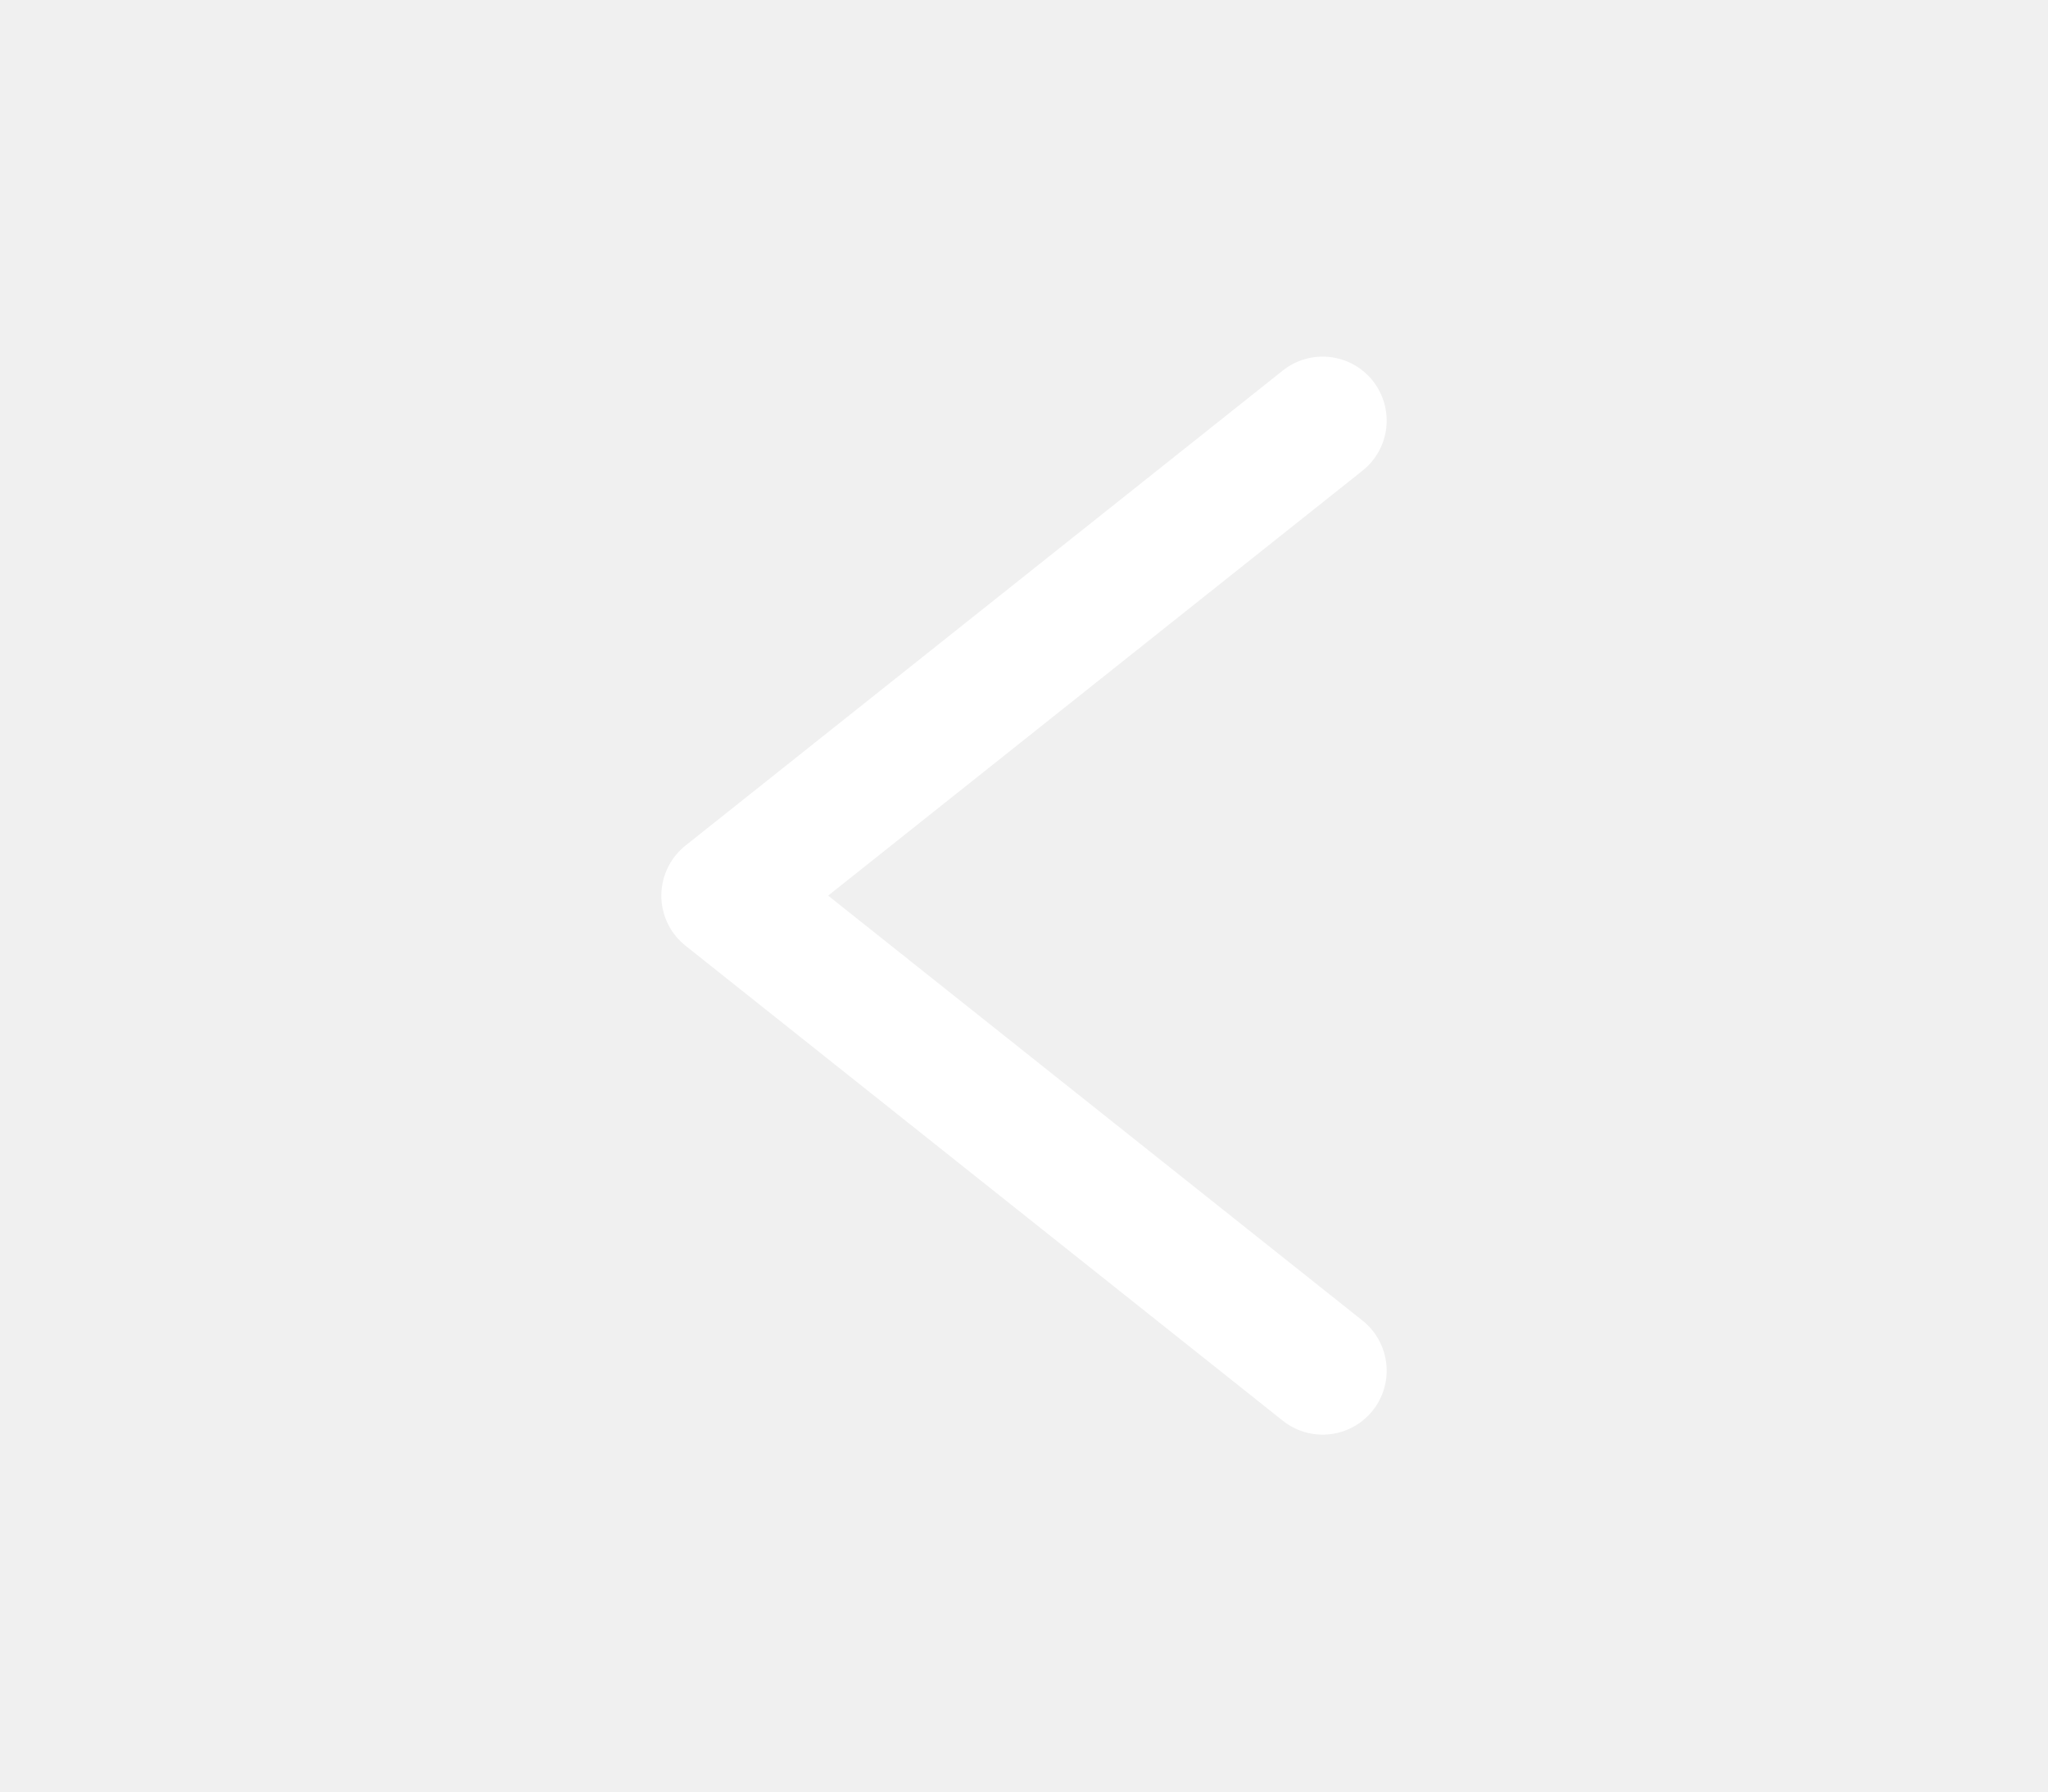
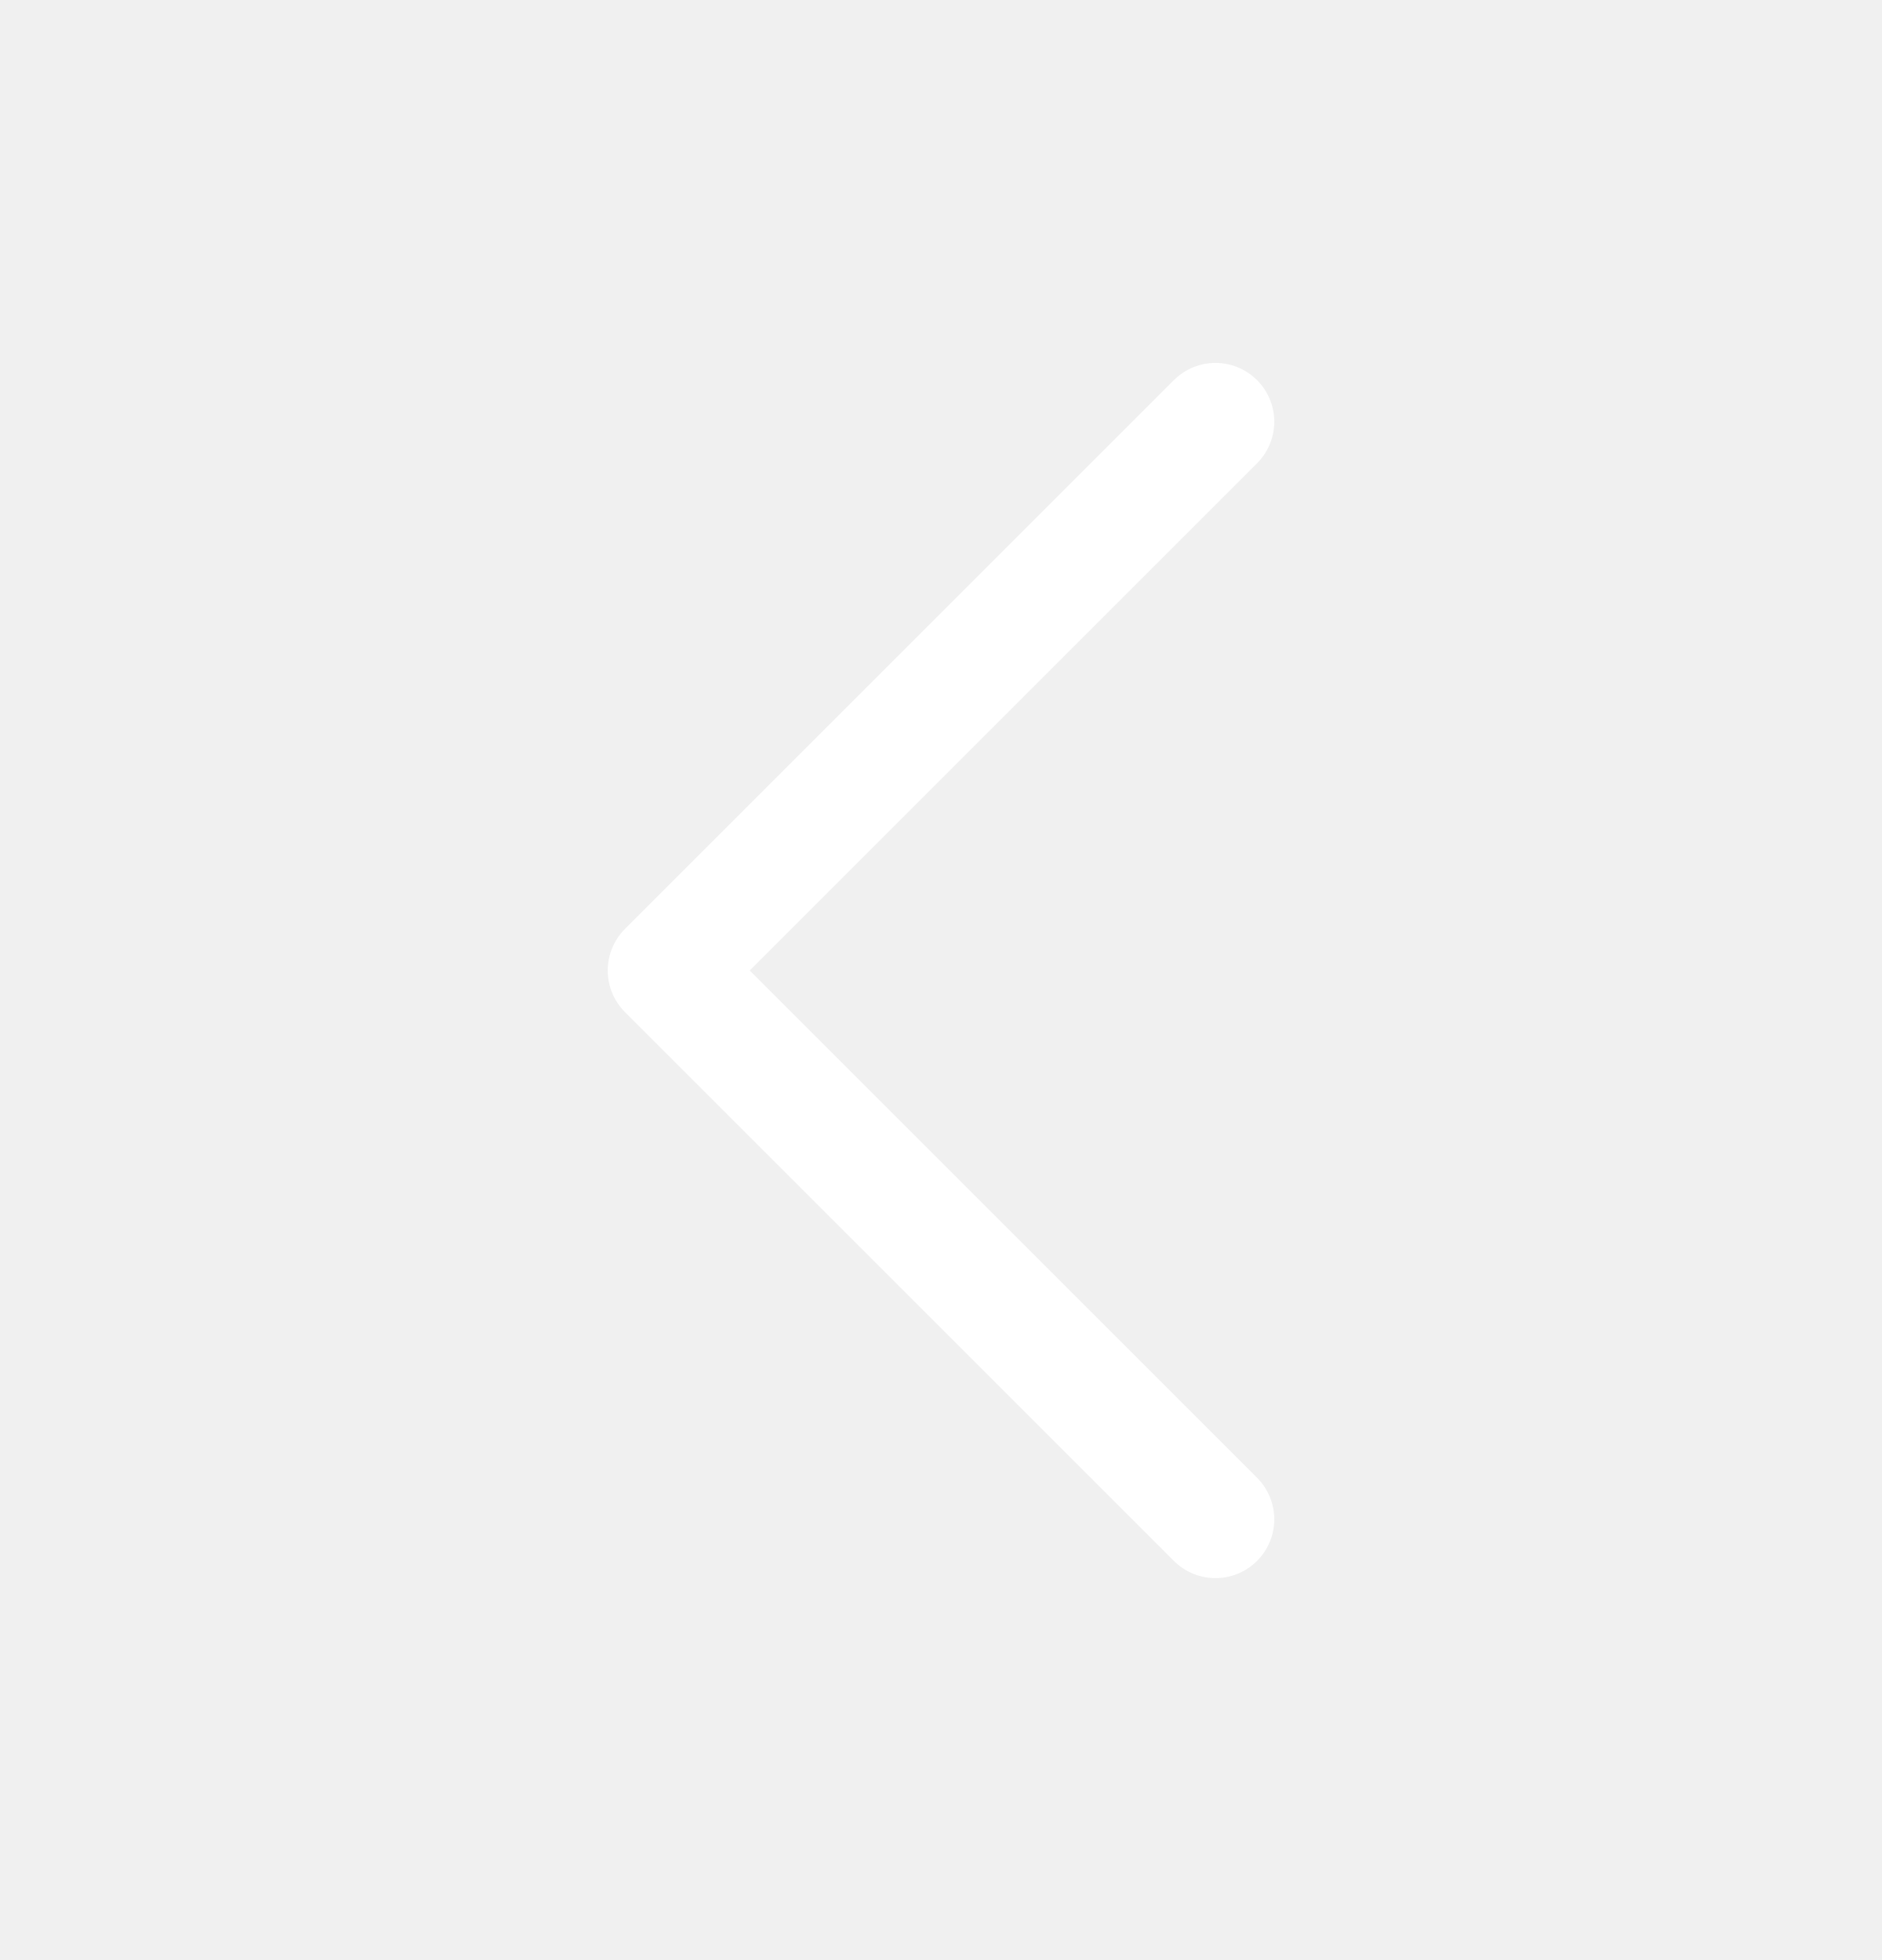
- <svg xmlns="http://www.w3.org/2000/svg" width="24" height="21" viewBox="0 0 24 21" fill="none">
-   <path d="M15.5 16.066L8.5 10.498L15.5 4.93" stroke="white" stroke-width="1.5" stroke-linecap="round" stroke-linejoin="round" />
+ <svg xmlns="http://www.w3.org/2000/svg" width="24" height="25" viewBox="0 0 24 25" fill="none">
+   <path d="M15.5 19.379L8.5 12.379L15.5 5.379" stroke="white" stroke-width="1.5" stroke-linecap="round" stroke-linejoin="round" />
</svg>
